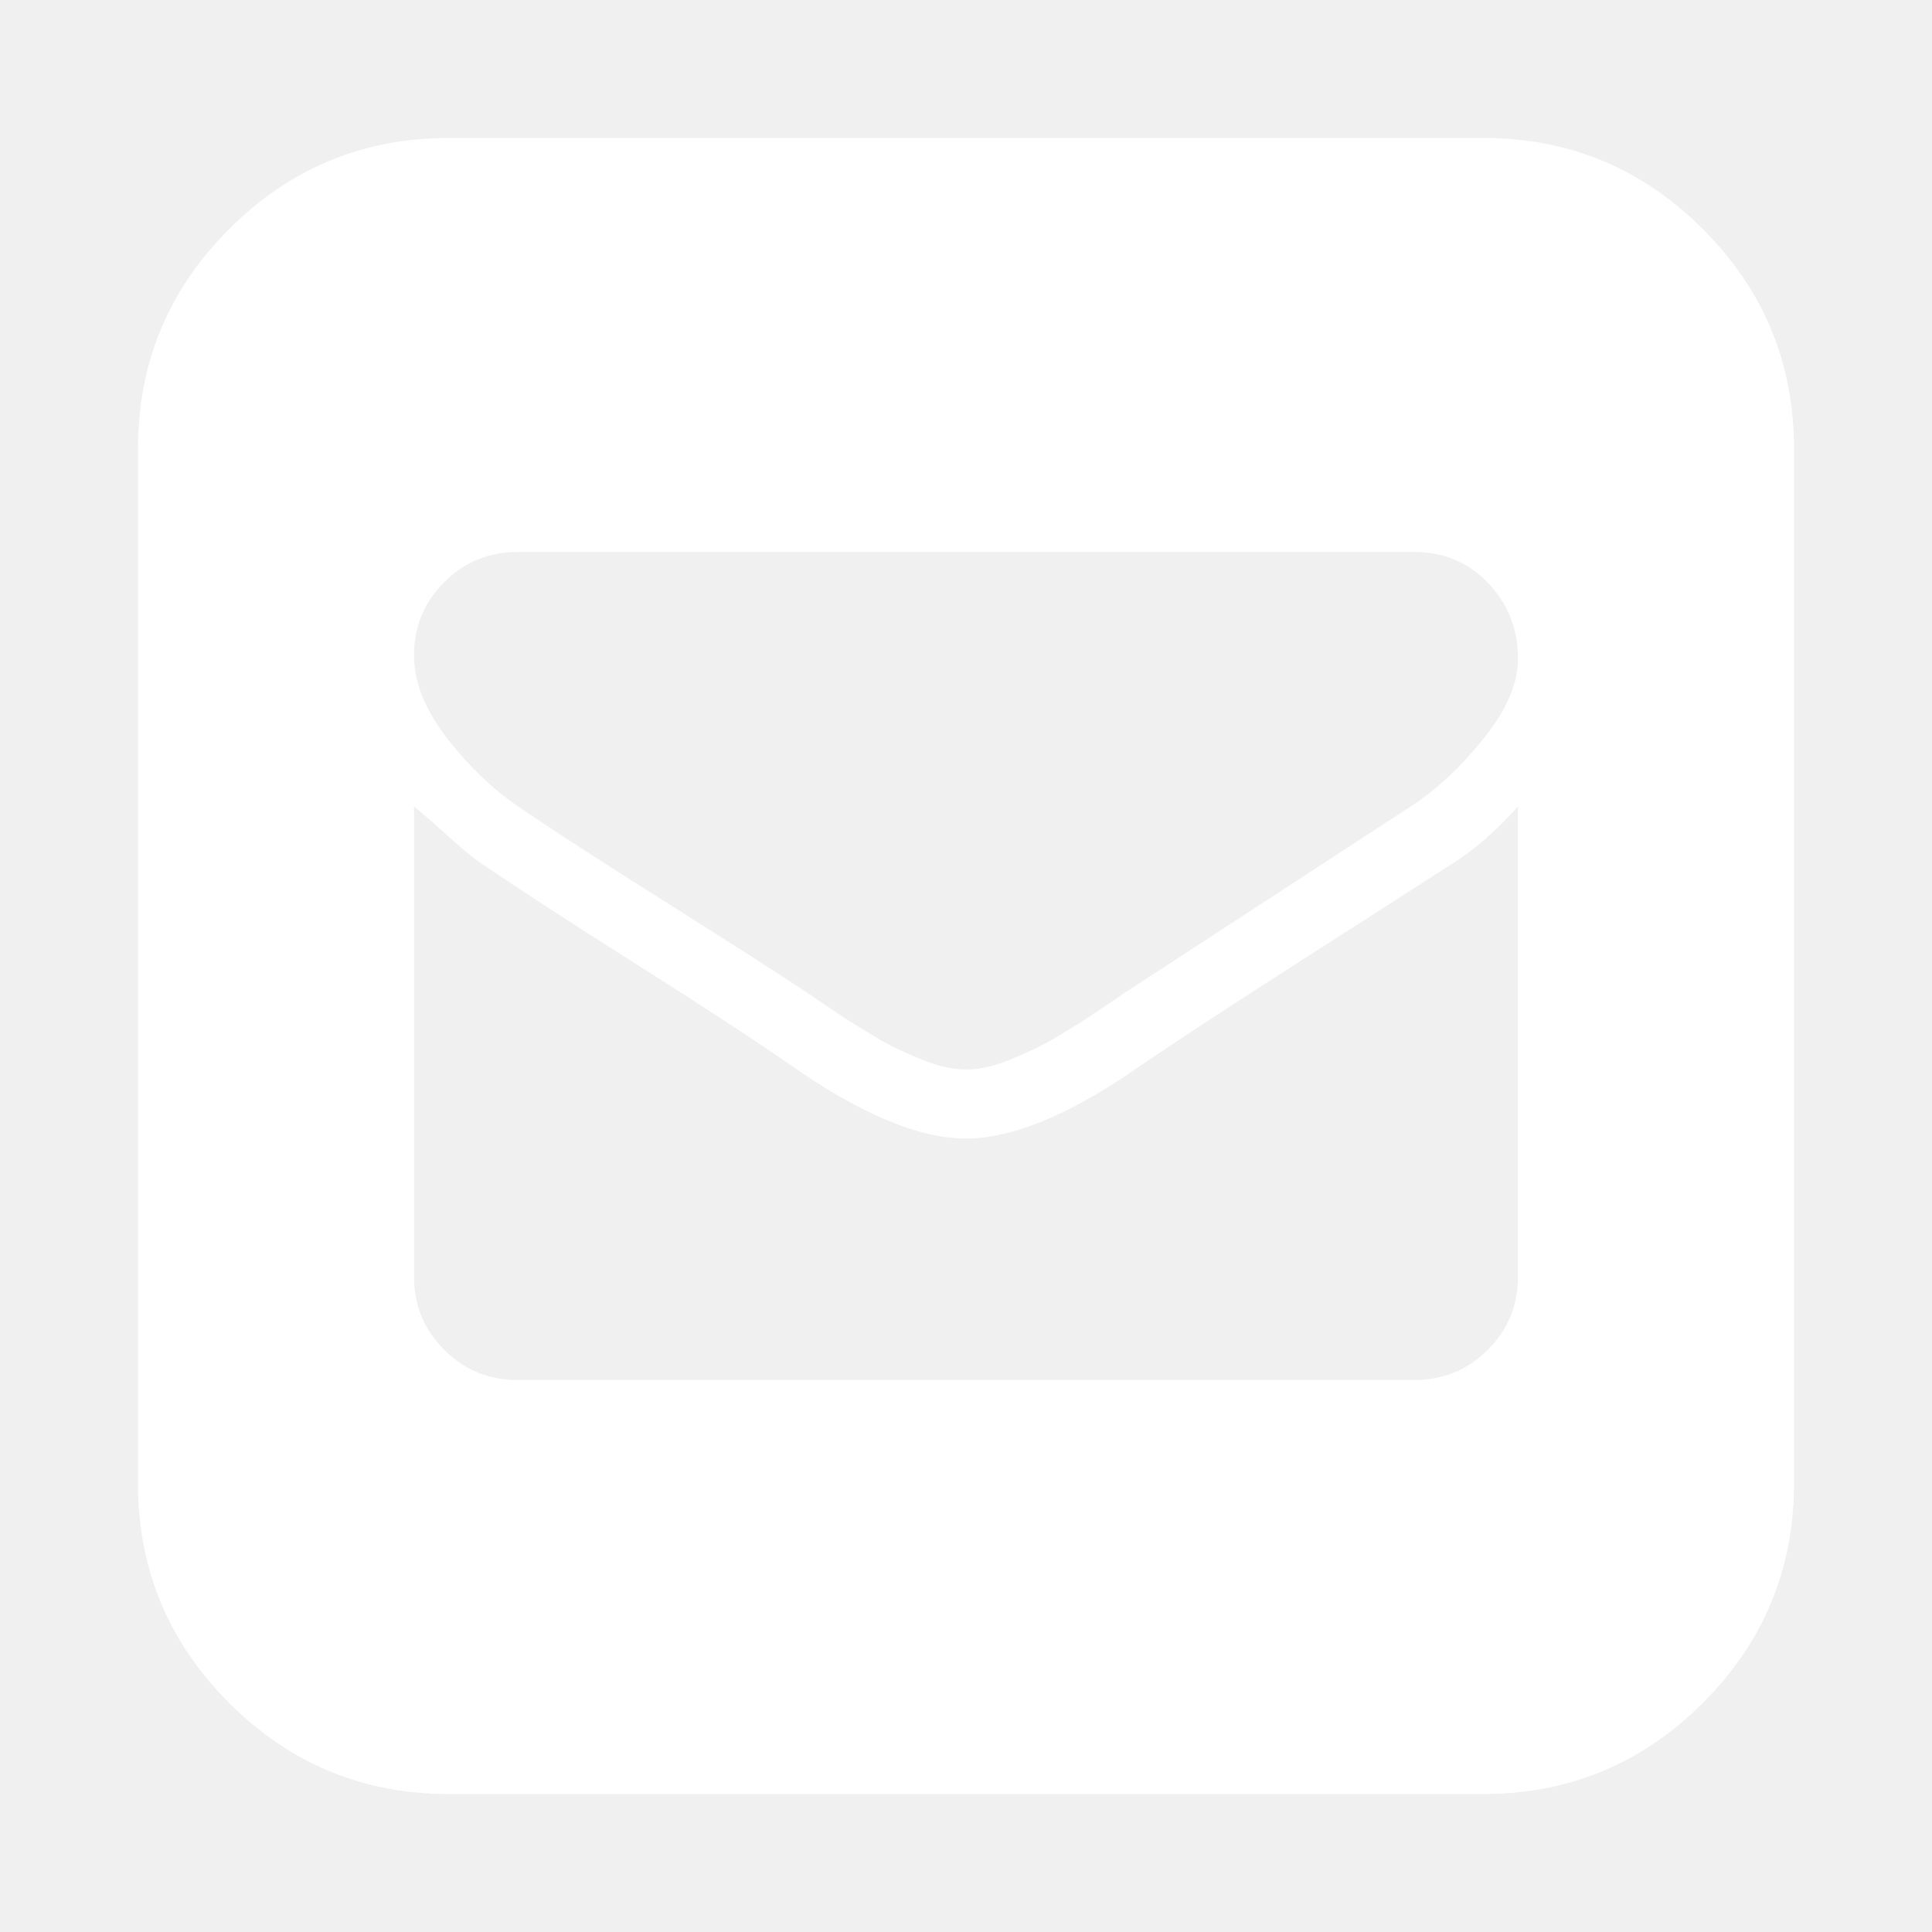
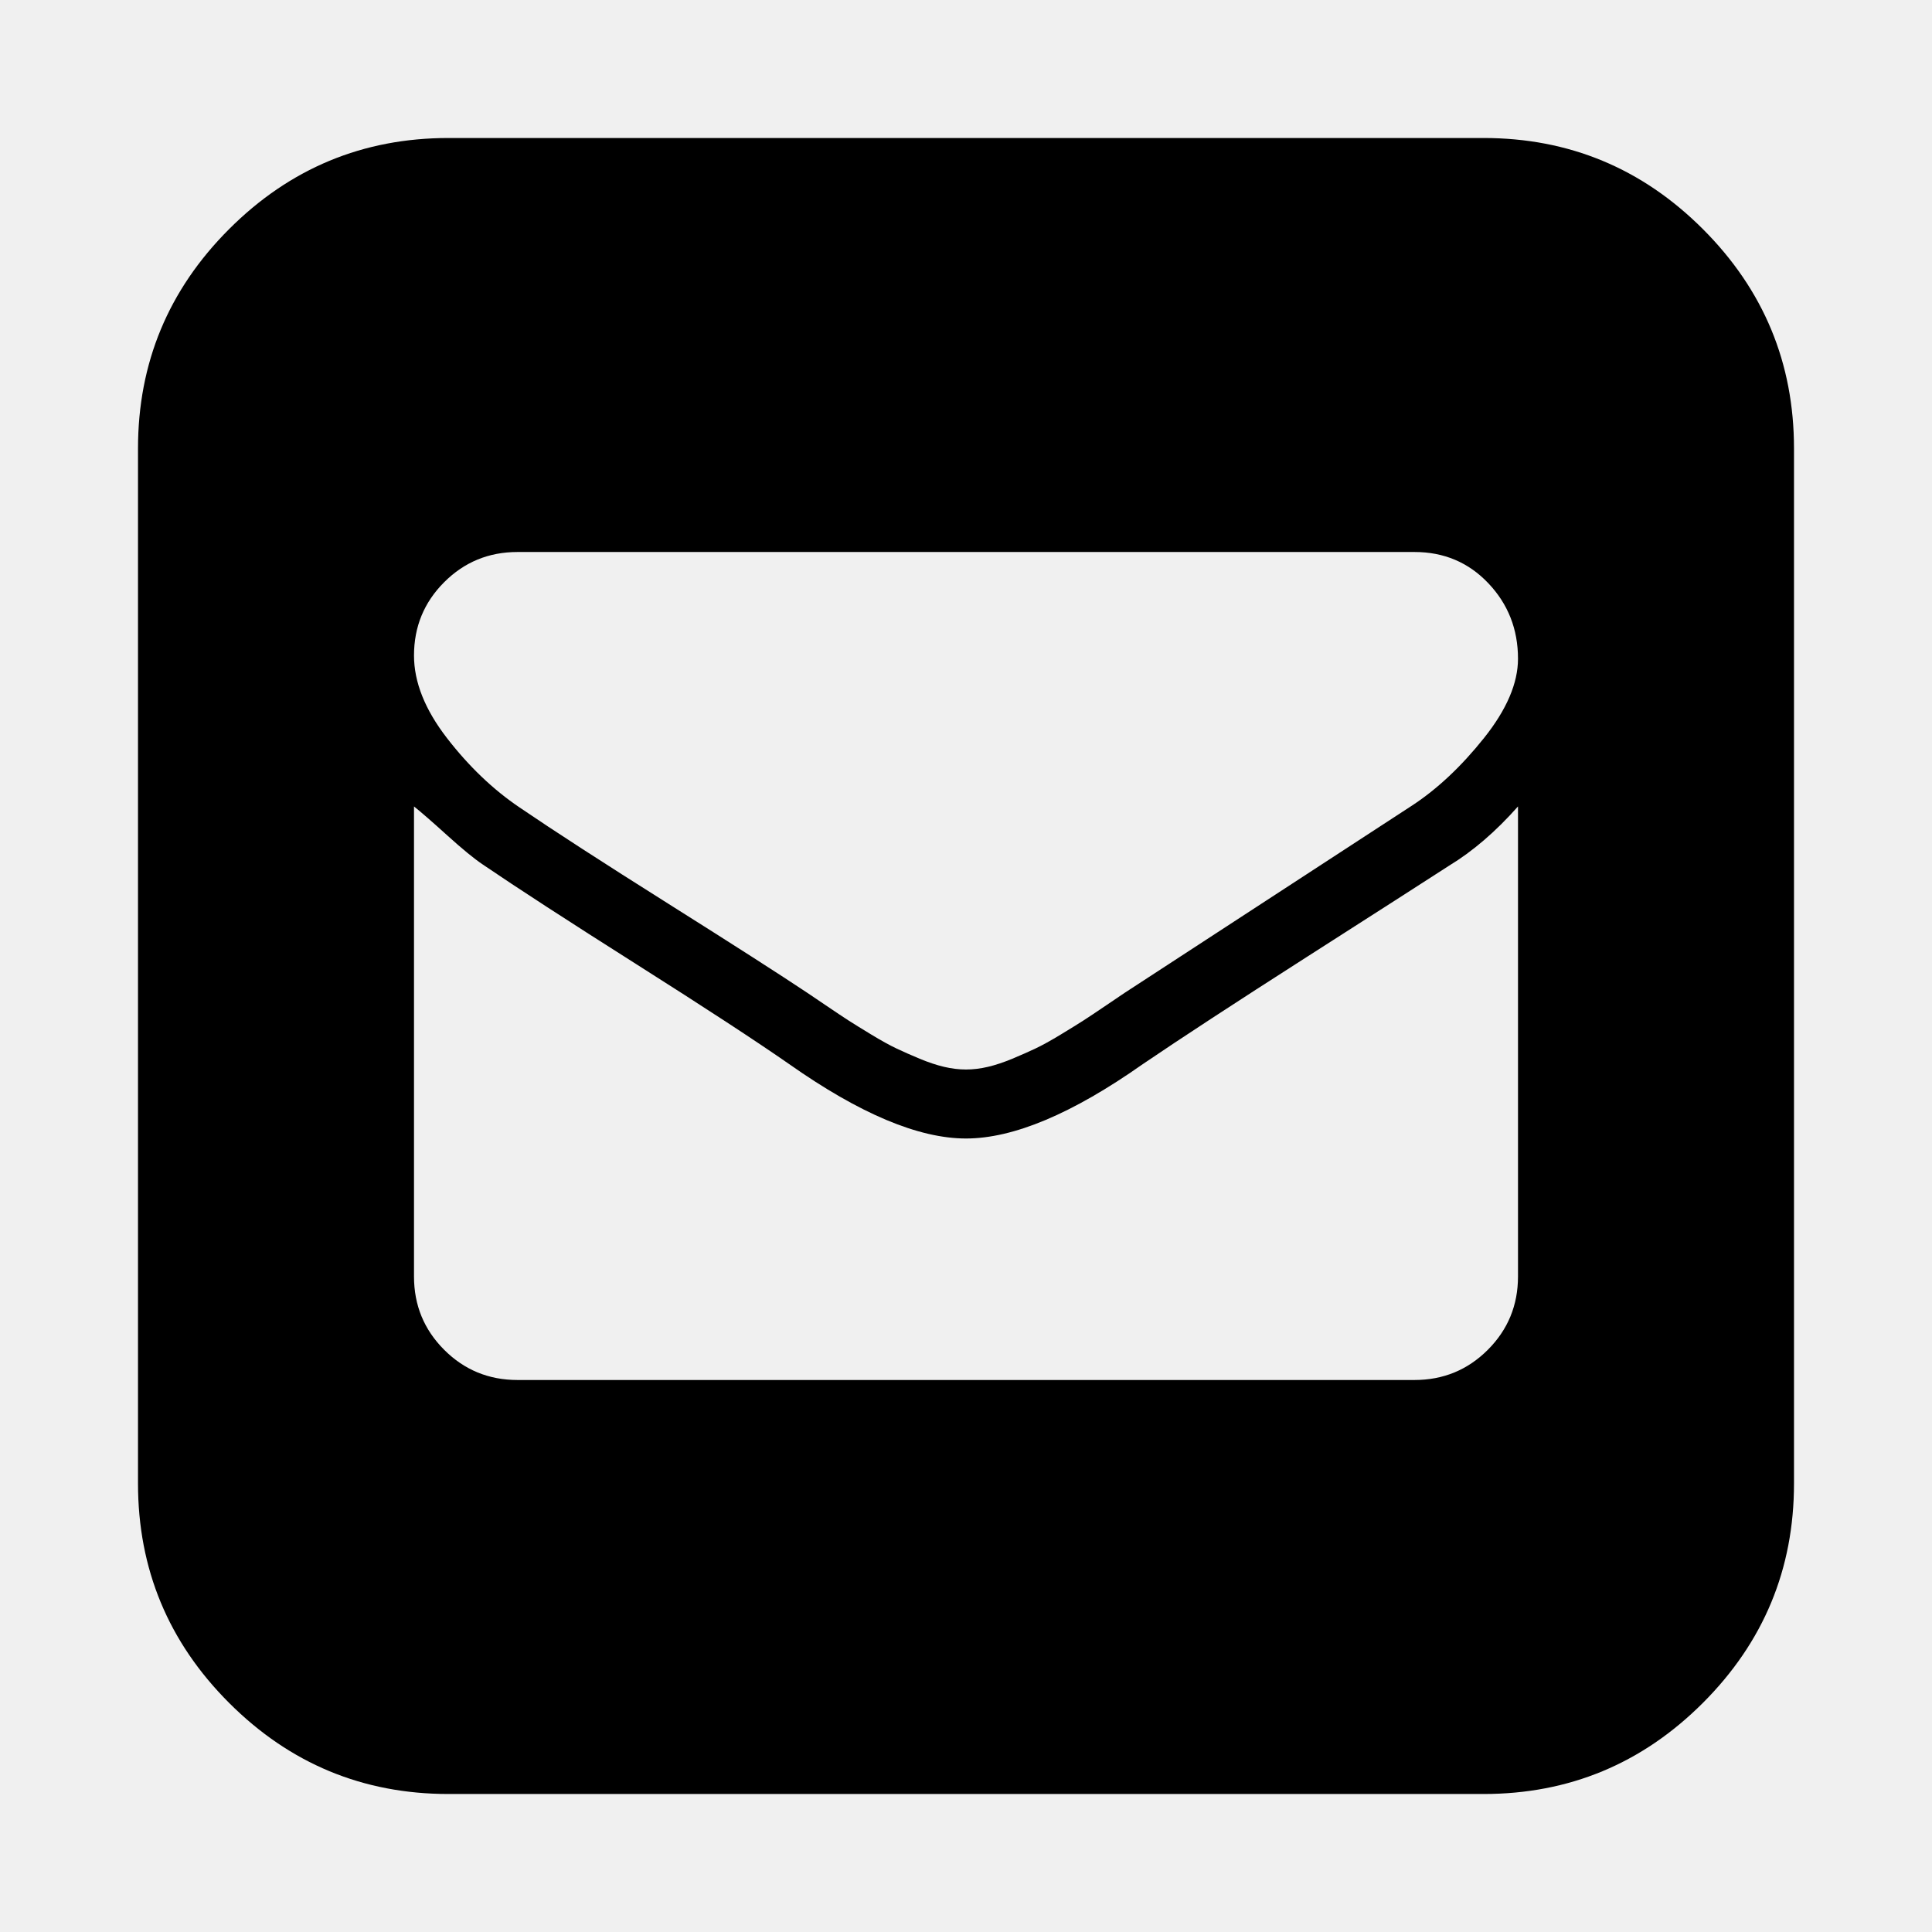
<svg xmlns="http://www.w3.org/2000/svg" viewBox="0 0 1792 1792">
-   <path d="M1376 128q119 0 203.5 84.5t84.5 203.5v960q0 119-84.5 203.5t-203.5 84.5h-960q-119 0-203.5-84.5t-84.5-203.5v-960q0-119 84.5-203.5t203.5-84.5h960zm32 1056v-436q-31 35-64 55-34 22-132.5 85t-151.5 99q-98 69-164 69t-164-69q-46-32-141.5-92.5t-142.5-92.5q-12-8-33-27t-31-27v436q0 40 28 68t68 28h832q40 0 68-28t28-68zm0-573q0-41-27.5-70t-68.5-29h-832q-40 0-68 28t-28 68q0 37 30.5 76.5t67.5 64.5q47 32 137.5 89t129.5 83q3 2 17 11.5t21 14 21 13 23.5 13 21.5 9.5 22.5 7.5 20.5 2.5 20.5-2.5 22.5-7.5 21.5-9.5 23.5-13 21-13 21-14 17-11.5l267-174q35-23 66.5-62.5t31.5-73.5z" fill="#fff" />
+   <path d="M1376 128q119 0 203.5 84.5t84.5 203.5v960q0 119-84.5 203.5t-203.5 84.5h-960q-119 0-203.5-84.5t-84.5-203.5v-960q0-119 84.5-203.5t203.5-84.5h960zm32 1056v-436q-31 35-64 55-34 22-132.5 85t-151.5 99q-98 69-164 69t-164-69q-46-32-141.5-92.5t-142.5-92.5q-12-8-33-27t-31-27v436q0 40 28 68t68 28h832q40 0 68-28t28-68zm0-573q0-41-27.5-70t-68.5-29h-832q-40 0-68 28t-28 68q0 37 30.5 76.5t67.5 64.5q47 32 137.5 89t129.5 83q3 2 17 11.5t21 14 21 13 23.5 13 21.5 9.5 22.5 7.5 20.5 2.5 20.5-2.5 22.5-7.5 21.5-9.5 23.5-13 21-13 21-14 17-11.5l267-174q35-23 66.5-62.5t31.5-73.5z" />
</svg>
